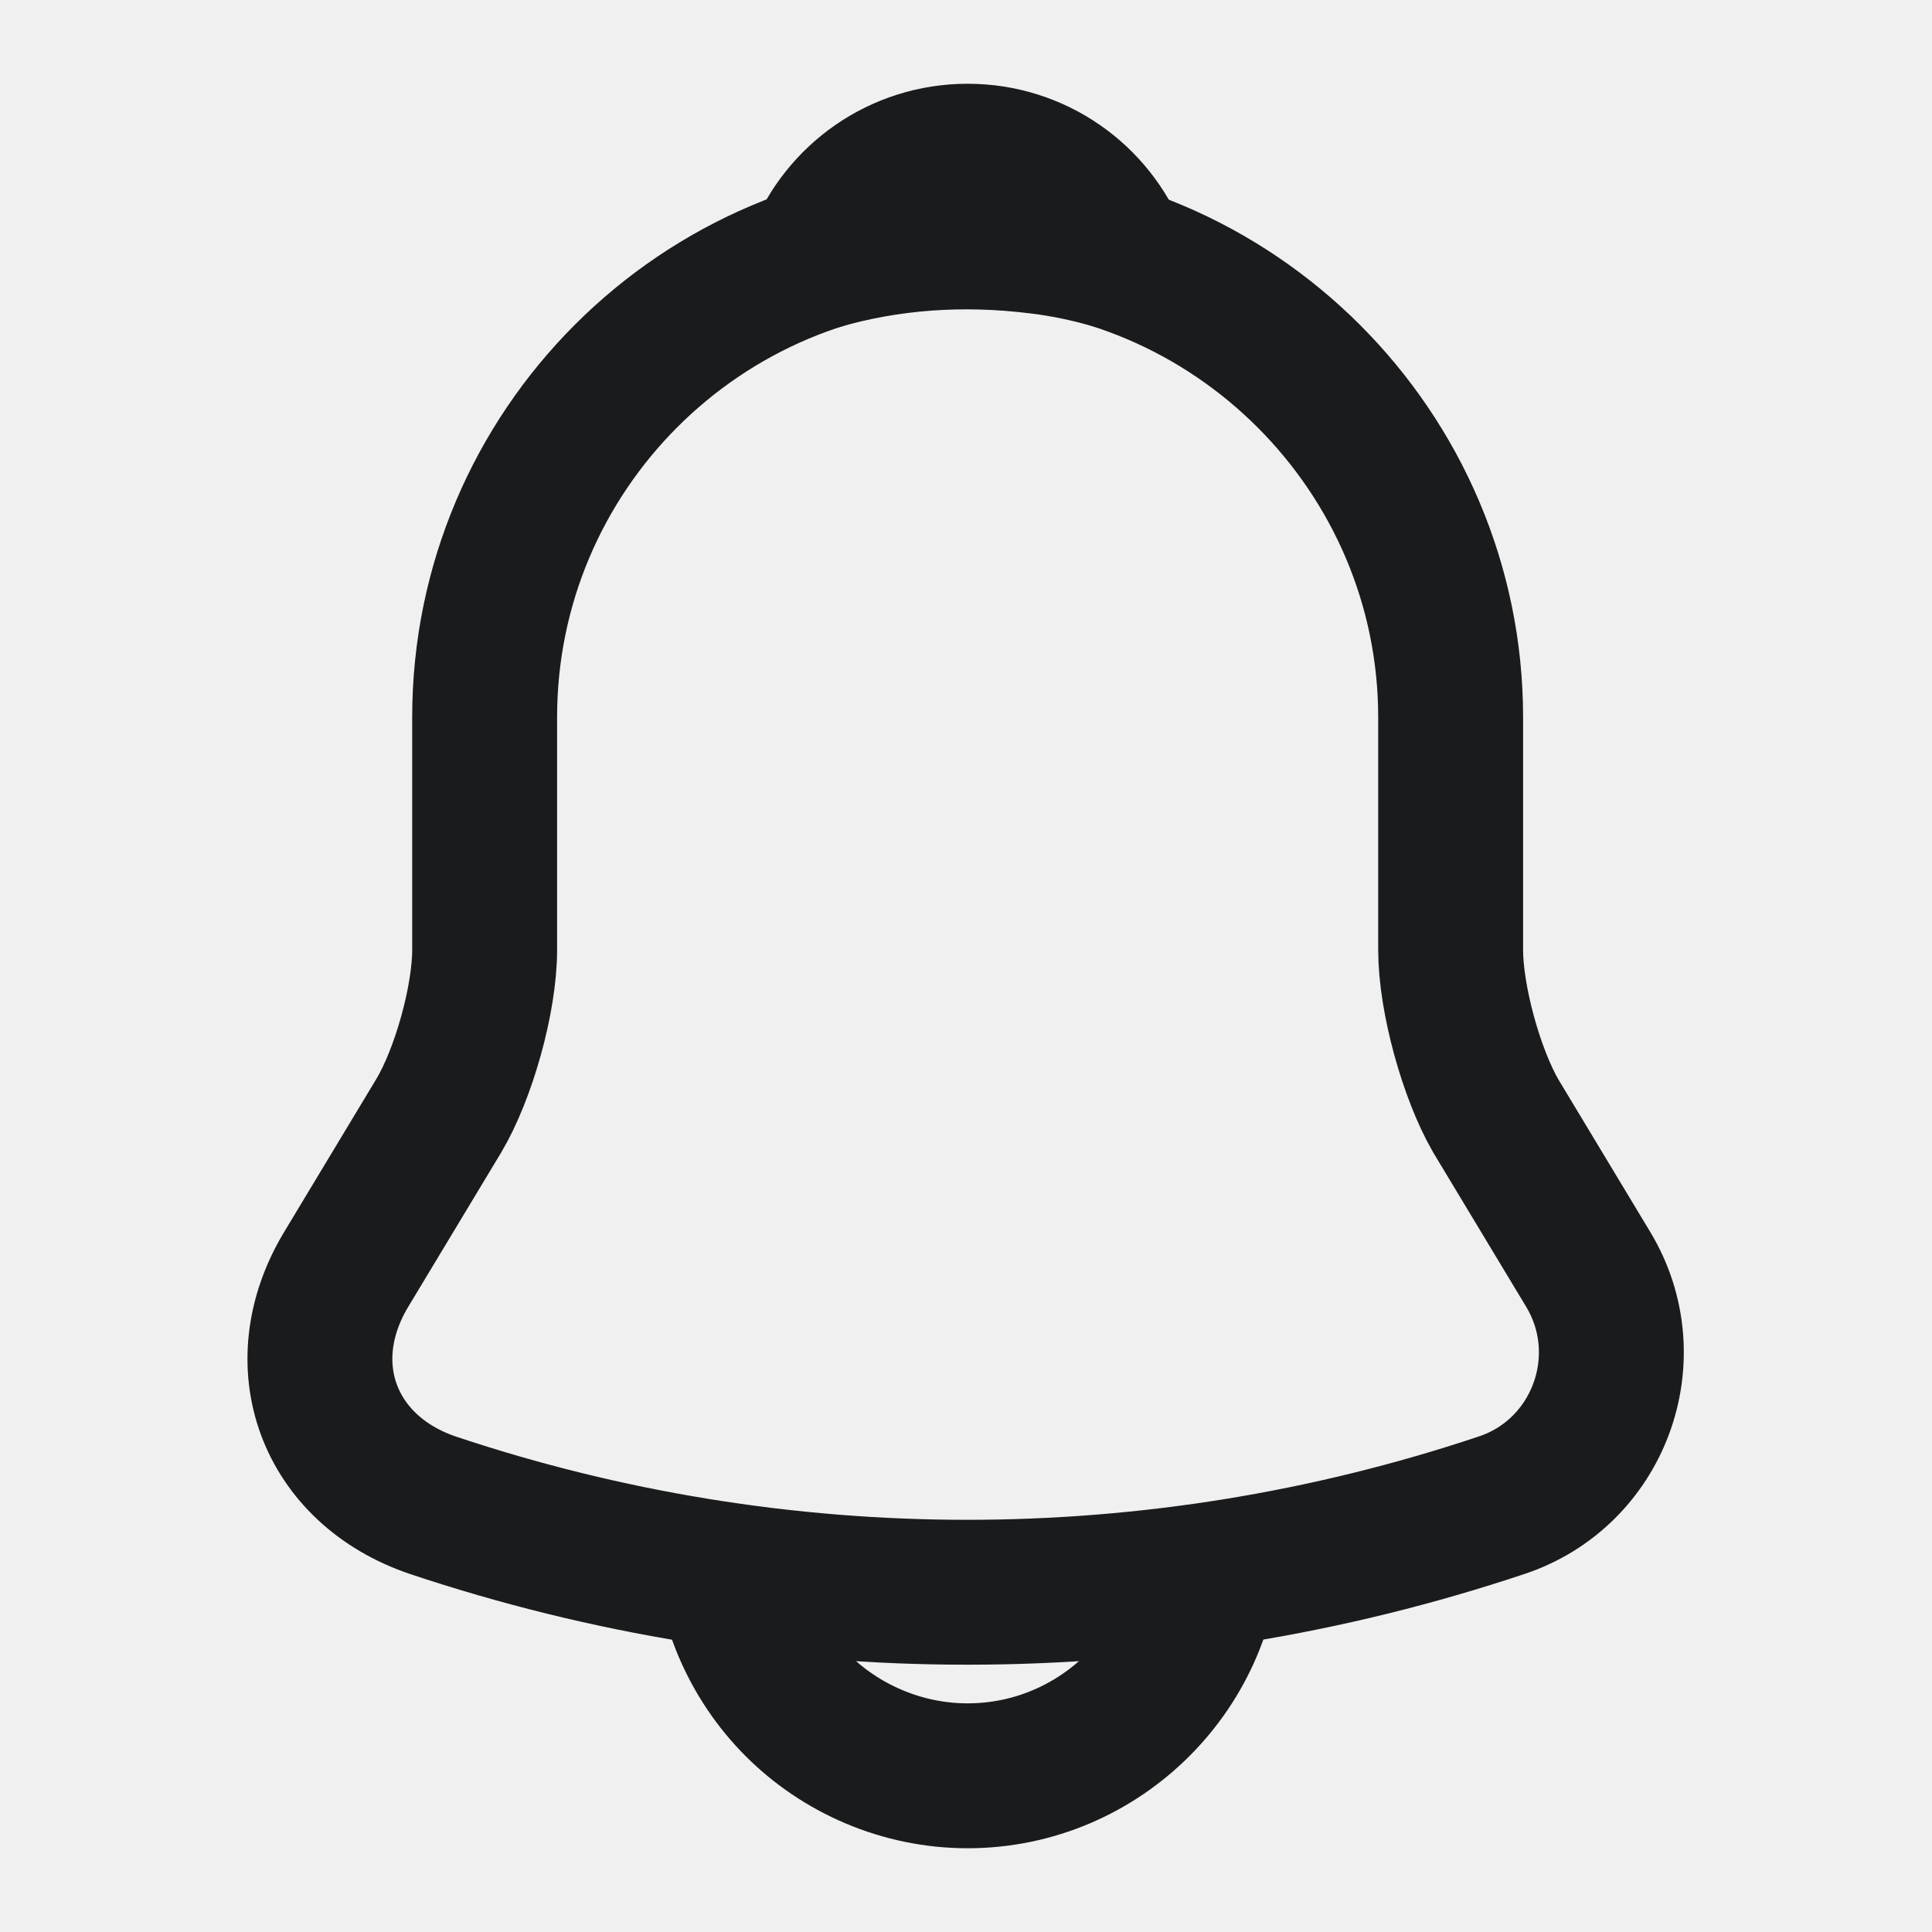
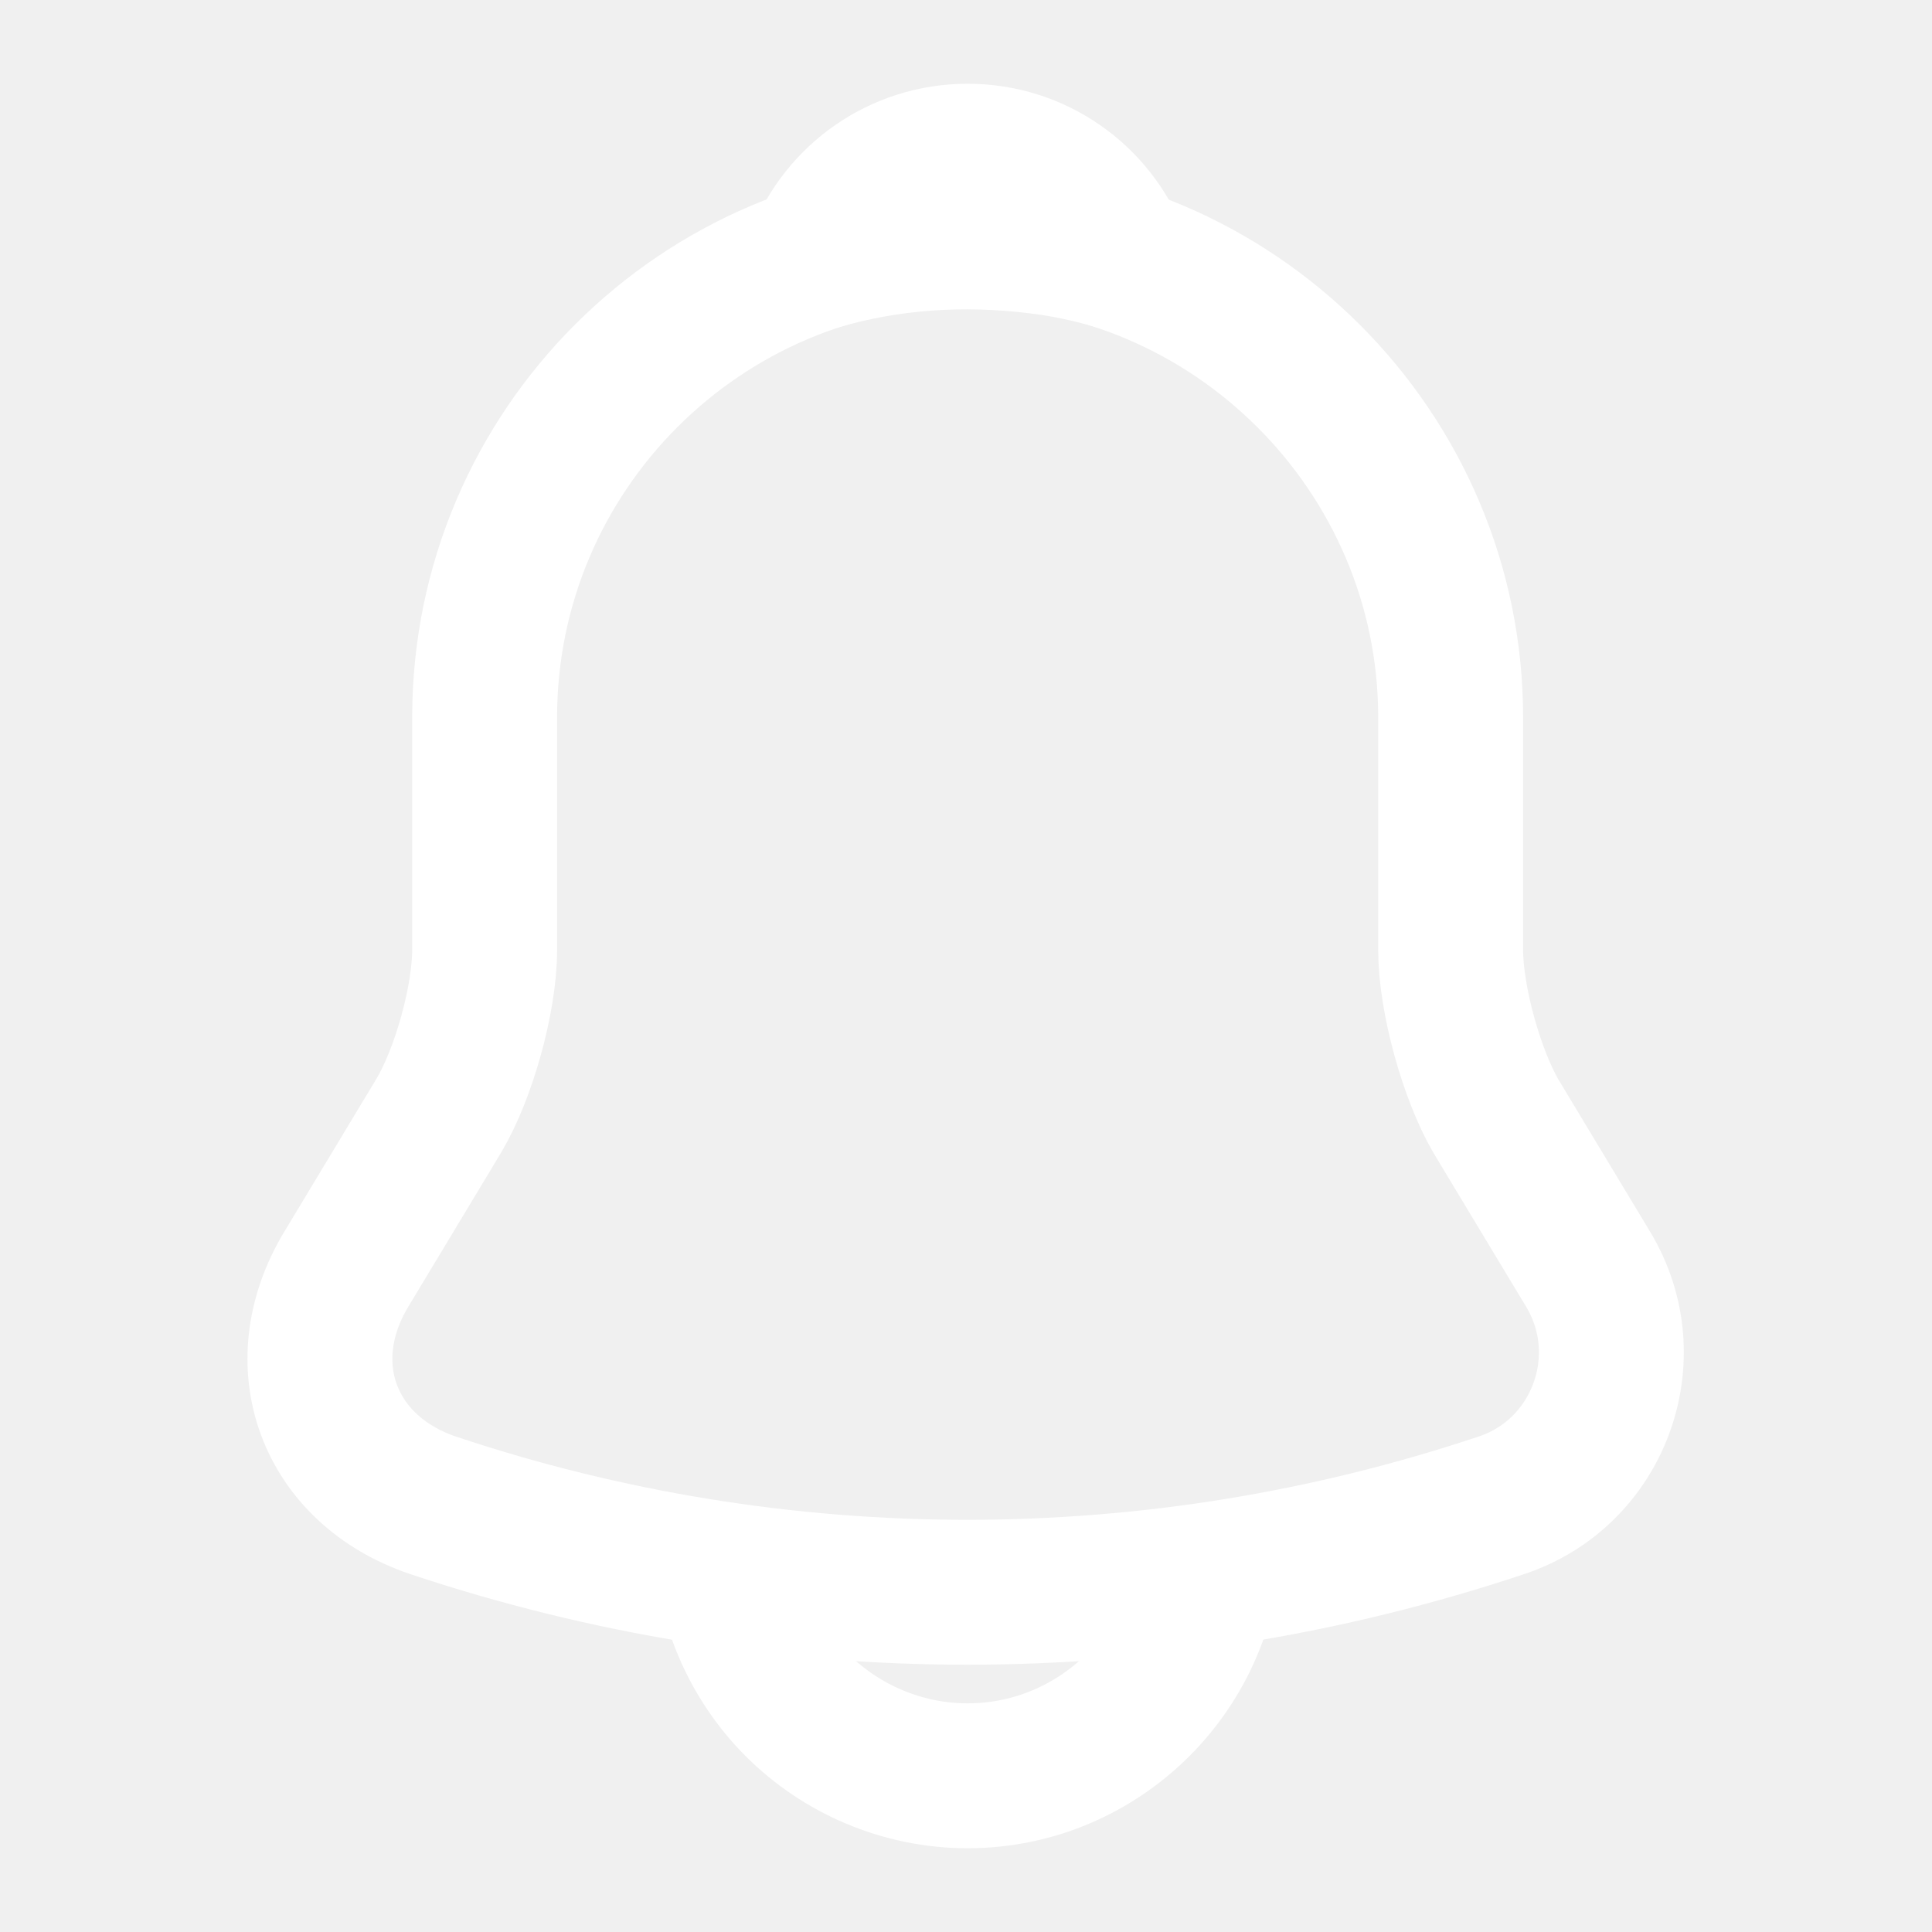
<svg xmlns="http://www.w3.org/2000/svg" width="20" height="20" viewBox="0 0 20 20" fill="none">
-   <path d="M10.017 2.425C7.258 2.425 5.017 4.667 5.017 7.425V9.833C5.017 10.342 4.8 11.117 4.542 11.55L3.583 13.142C2.992 14.125 3.4 15.217 4.483 15.583C8.075 16.783 11.95 16.783 15.542 15.583C16.55 15.25 16.992 14.058 16.442 13.142L15.483 11.55C15.233 11.117 15.017 10.342 15.017 9.833V7.425C15.017 4.675 12.767 2.425 10.017 2.425Z" stroke="#191B1D" stroke-width="1.5" stroke-miterlimit="10" stroke-linecap="round" />
-   <path d="M11.558 2.667C11.3 2.592 11.033 2.533 10.758 2.5C9.958 2.4 9.192 2.458 8.475 2.667C8.717 2.05 9.317 1.617 10.017 1.617C10.717 1.617 11.317 2.05 11.558 2.667Z" stroke="#191B1D" stroke-width="1.5" stroke-miterlimit="10" stroke-linecap="round" stroke-linejoin="round" />
-   <path d="M12.517 15.883C12.517 17.258 11.392 18.383 10.017 18.383C9.333 18.383 8.7 18.1 8.25 17.65C7.8 17.2 7.517 16.567 7.517 15.883" stroke="#191B1D" stroke-width="1.5" stroke-miterlimit="10" />
+   <path d="M10.017 2.425C7.258 2.425 5.017 4.667 5.017 7.425V9.833C5.017 10.342 4.8 11.117 4.542 11.55L3.583 13.142C2.992 14.125 3.4 15.217 4.483 15.583C8.075 16.783 11.95 16.783 15.542 15.583C16.55 15.25 16.992 14.058 16.442 13.142L15.483 11.55C15.233 11.117 15.017 10.342 15.017 9.833V7.425C15.017 4.675 12.767 2.425 10.017 2.425Z" stroke="#FFFFFF" stroke-width="1.5" stroke-miterlimit="10" stroke-linecap="round" />
+   <path d="M11.558 2.667C11.3 2.592 11.033 2.533 10.758 2.5C9.958 2.4 9.192 2.458 8.475 2.667C8.717 2.05 9.317 1.617 10.017 1.617C10.717 1.617 11.317 2.05 11.558 2.667Z" stroke="#FFFFFF" stroke-width="1.5" stroke-miterlimit="10" stroke-linecap="round" stroke-linejoin="round" />
+   <path d="M12.517 15.883C12.517 17.258 11.392 18.383 10.017 18.383C9.333 18.383 8.7 18.1 8.25 17.65C7.8 17.2 7.517 16.567 7.517 15.883" stroke="#FFFFFF" stroke-width="1.5" stroke-miterlimit="10" />
</svg>
